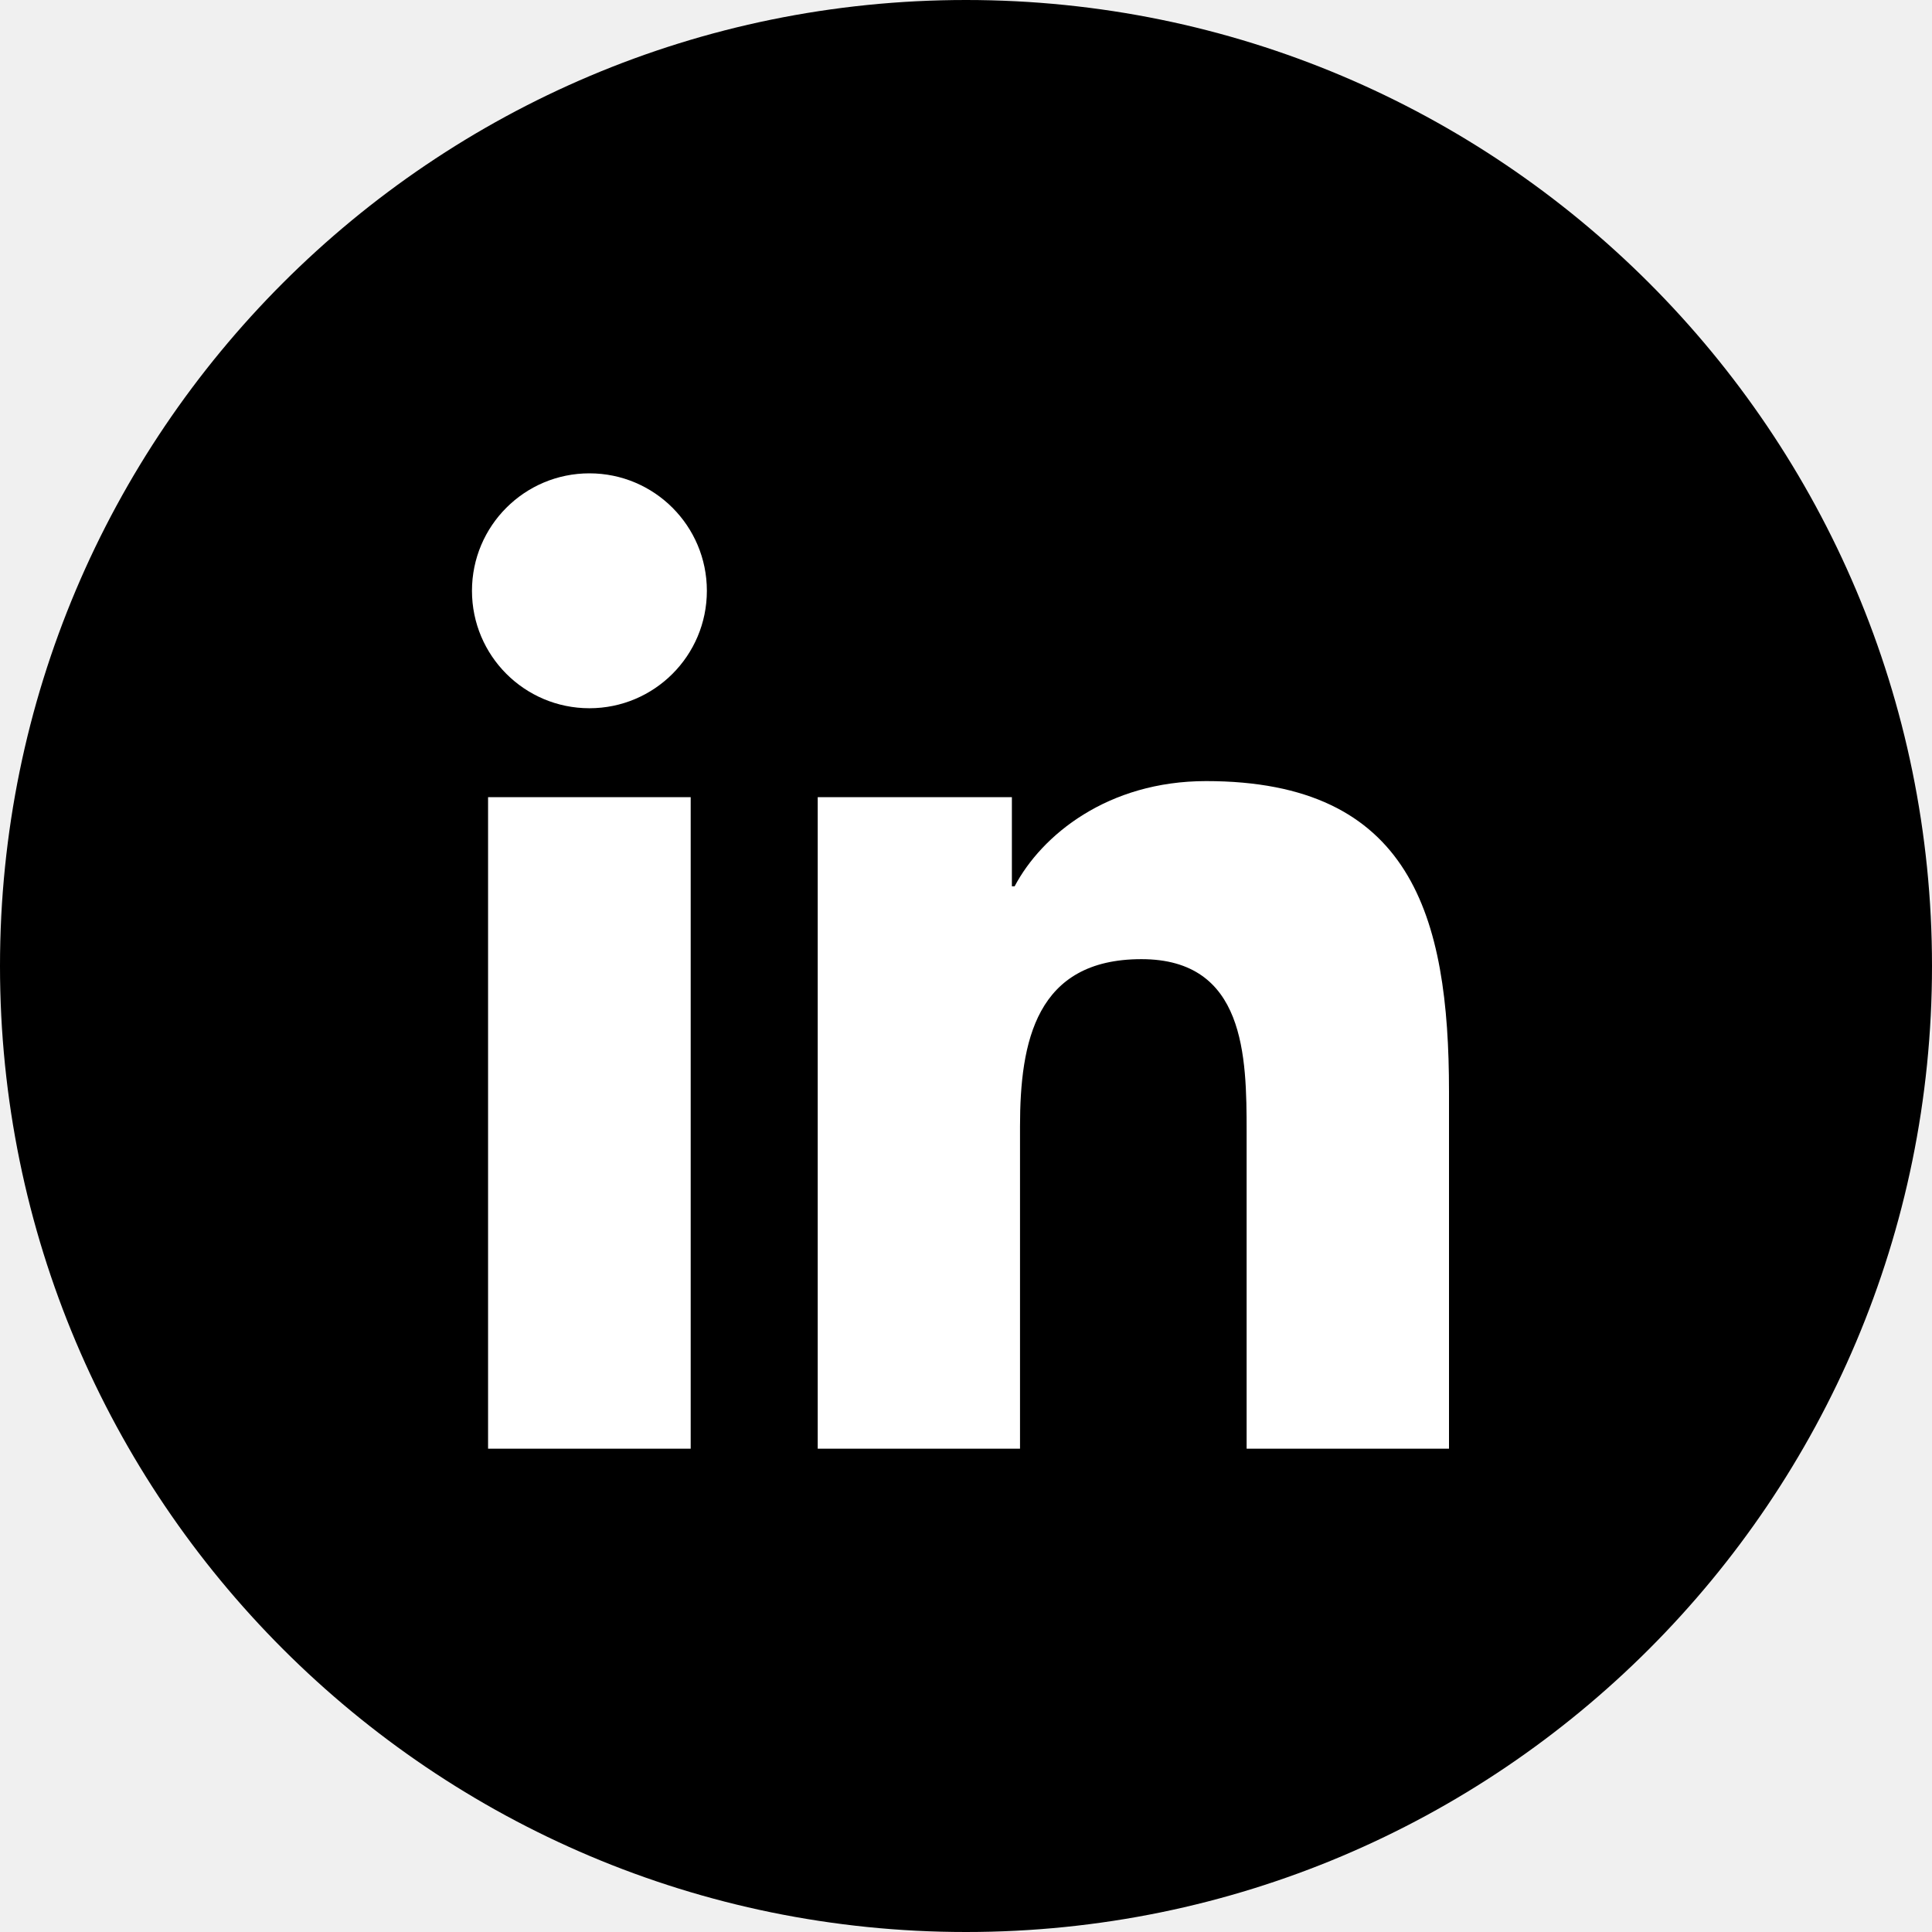
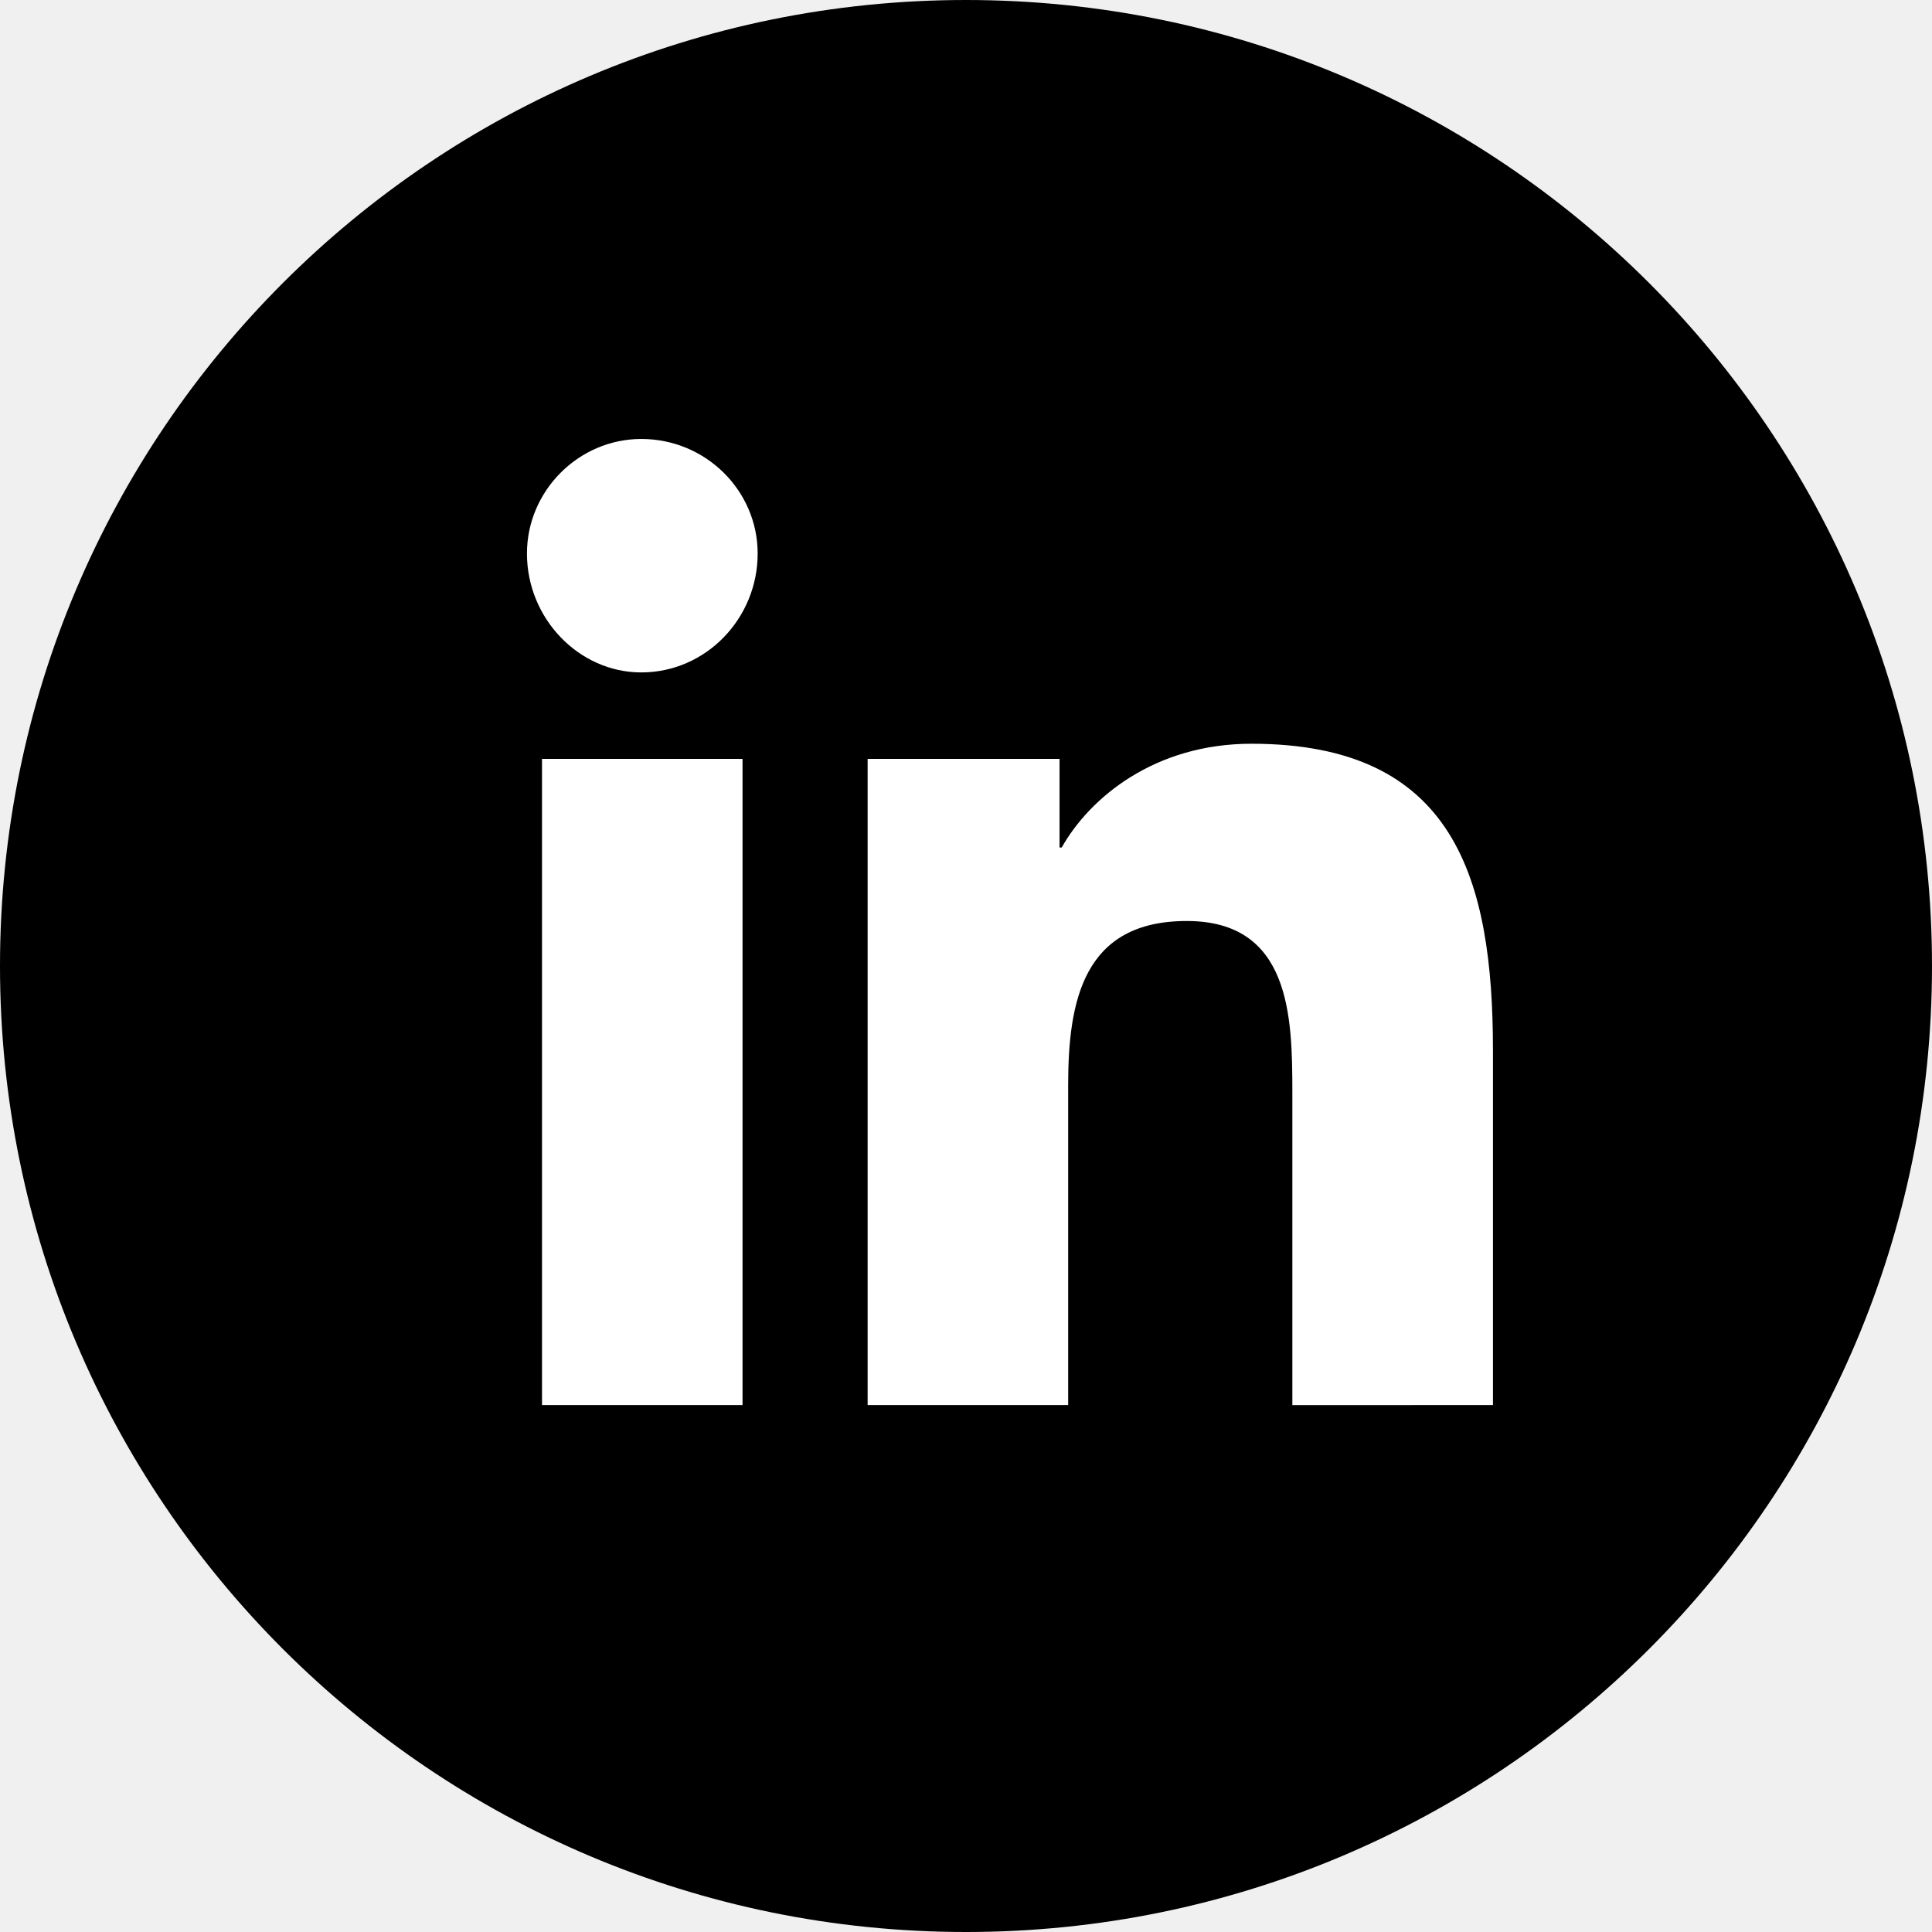
- <svg xmlns="http://www.w3.org/2000/svg" width="24" height="24" viewBox="0 0 24 24" fill="none" version="1.1" id="svg281">
-   <defs id="defs285" />
-   <path style="color:#000000;fill:#000000;-inkscape-stroke:none" d="M 24,12 A 12,12 0 0 1 12,24 12,12 0 0 1 0,12 12,12 0 0 1 12,0 12,12 0 0 1 24,12 Z" id="circle275" />
-   <path style="color:#000000;fill:#ffffff;-inkscape-stroke:none" d="m 7.322,8.798 c 0.806,0 1.459,-0.653 1.459,-1.459 0,-0.806 -0.653,-1.459 -1.459,-1.459 -0.806,0 -1.459,0.653 -1.459,1.459 0,0.806 0.653,1.459 1.459,1.459 z" id="path277" />
-   <path style="color:#000000;fill:#ffffff;-inkscape-stroke:none" d="M 10.158,9.903 V 17.996 h 2.513 v -4.002 c 0,-1.056 0.199,-2.079 1.508,-2.079 1.291,0 1.307,1.207 1.307,2.145 v 3.936 H 18 v -4.438 c 0,-2.18 -0.469,-3.855 -3.017,-3.855 -1.223,0 -2.043,0.671 -2.379,1.307 H 12.57 V 9.903 h -2.412 z m -4.095,0 H 8.58 V 17.996 H 6.063 Z" id="path279" />
+ <svg xmlns="http://www.w3.org/2000/svg" width="24" height="24" viewBox="0 0 24 24" fill="none" version="1.1" id="svg349">
+   <defs id="defs353" />
+   <path style="color:#000000;fill:#000000;-inkscape-stroke:none" d="M 24,12 A 12,12 0 0 1 12,24 12,12 0 0 1 0,12 12,12 0 0 1 12,0 12,12 0 0 1 24,12 Z" id="circle345" />
+   <path style="color:#000000;fill:#ffffff;-inkscape-stroke:none" d="M 9.224,17.454 V 9.427 H 6.733 V 17.454 Z M 7.966,8.353 c 0.804,0 1.446,-0.671 1.446,-1.477 0,-0.779 -0.643,-1.423 -1.446,-1.423 -0.777,0 -1.42,0.644 -1.42,1.423 0,0.805 0.643,1.477 1.42,1.477 z M 18.519,17.454 h 0.027 v -4.403 c 0,-2.148 -0.482,-3.812 -3,-3.812 -1.205,0 -2.009,0.671 -2.357,1.289 H 13.162 V 9.427 h -2.384 v 8.027 h 2.491 v -3.973 c 0,-1.047 0.188,-2.04 1.473,-2.04 1.286,0 1.312,1.181 1.312,2.121 v 3.893 z" id="path347" />
</svg>
